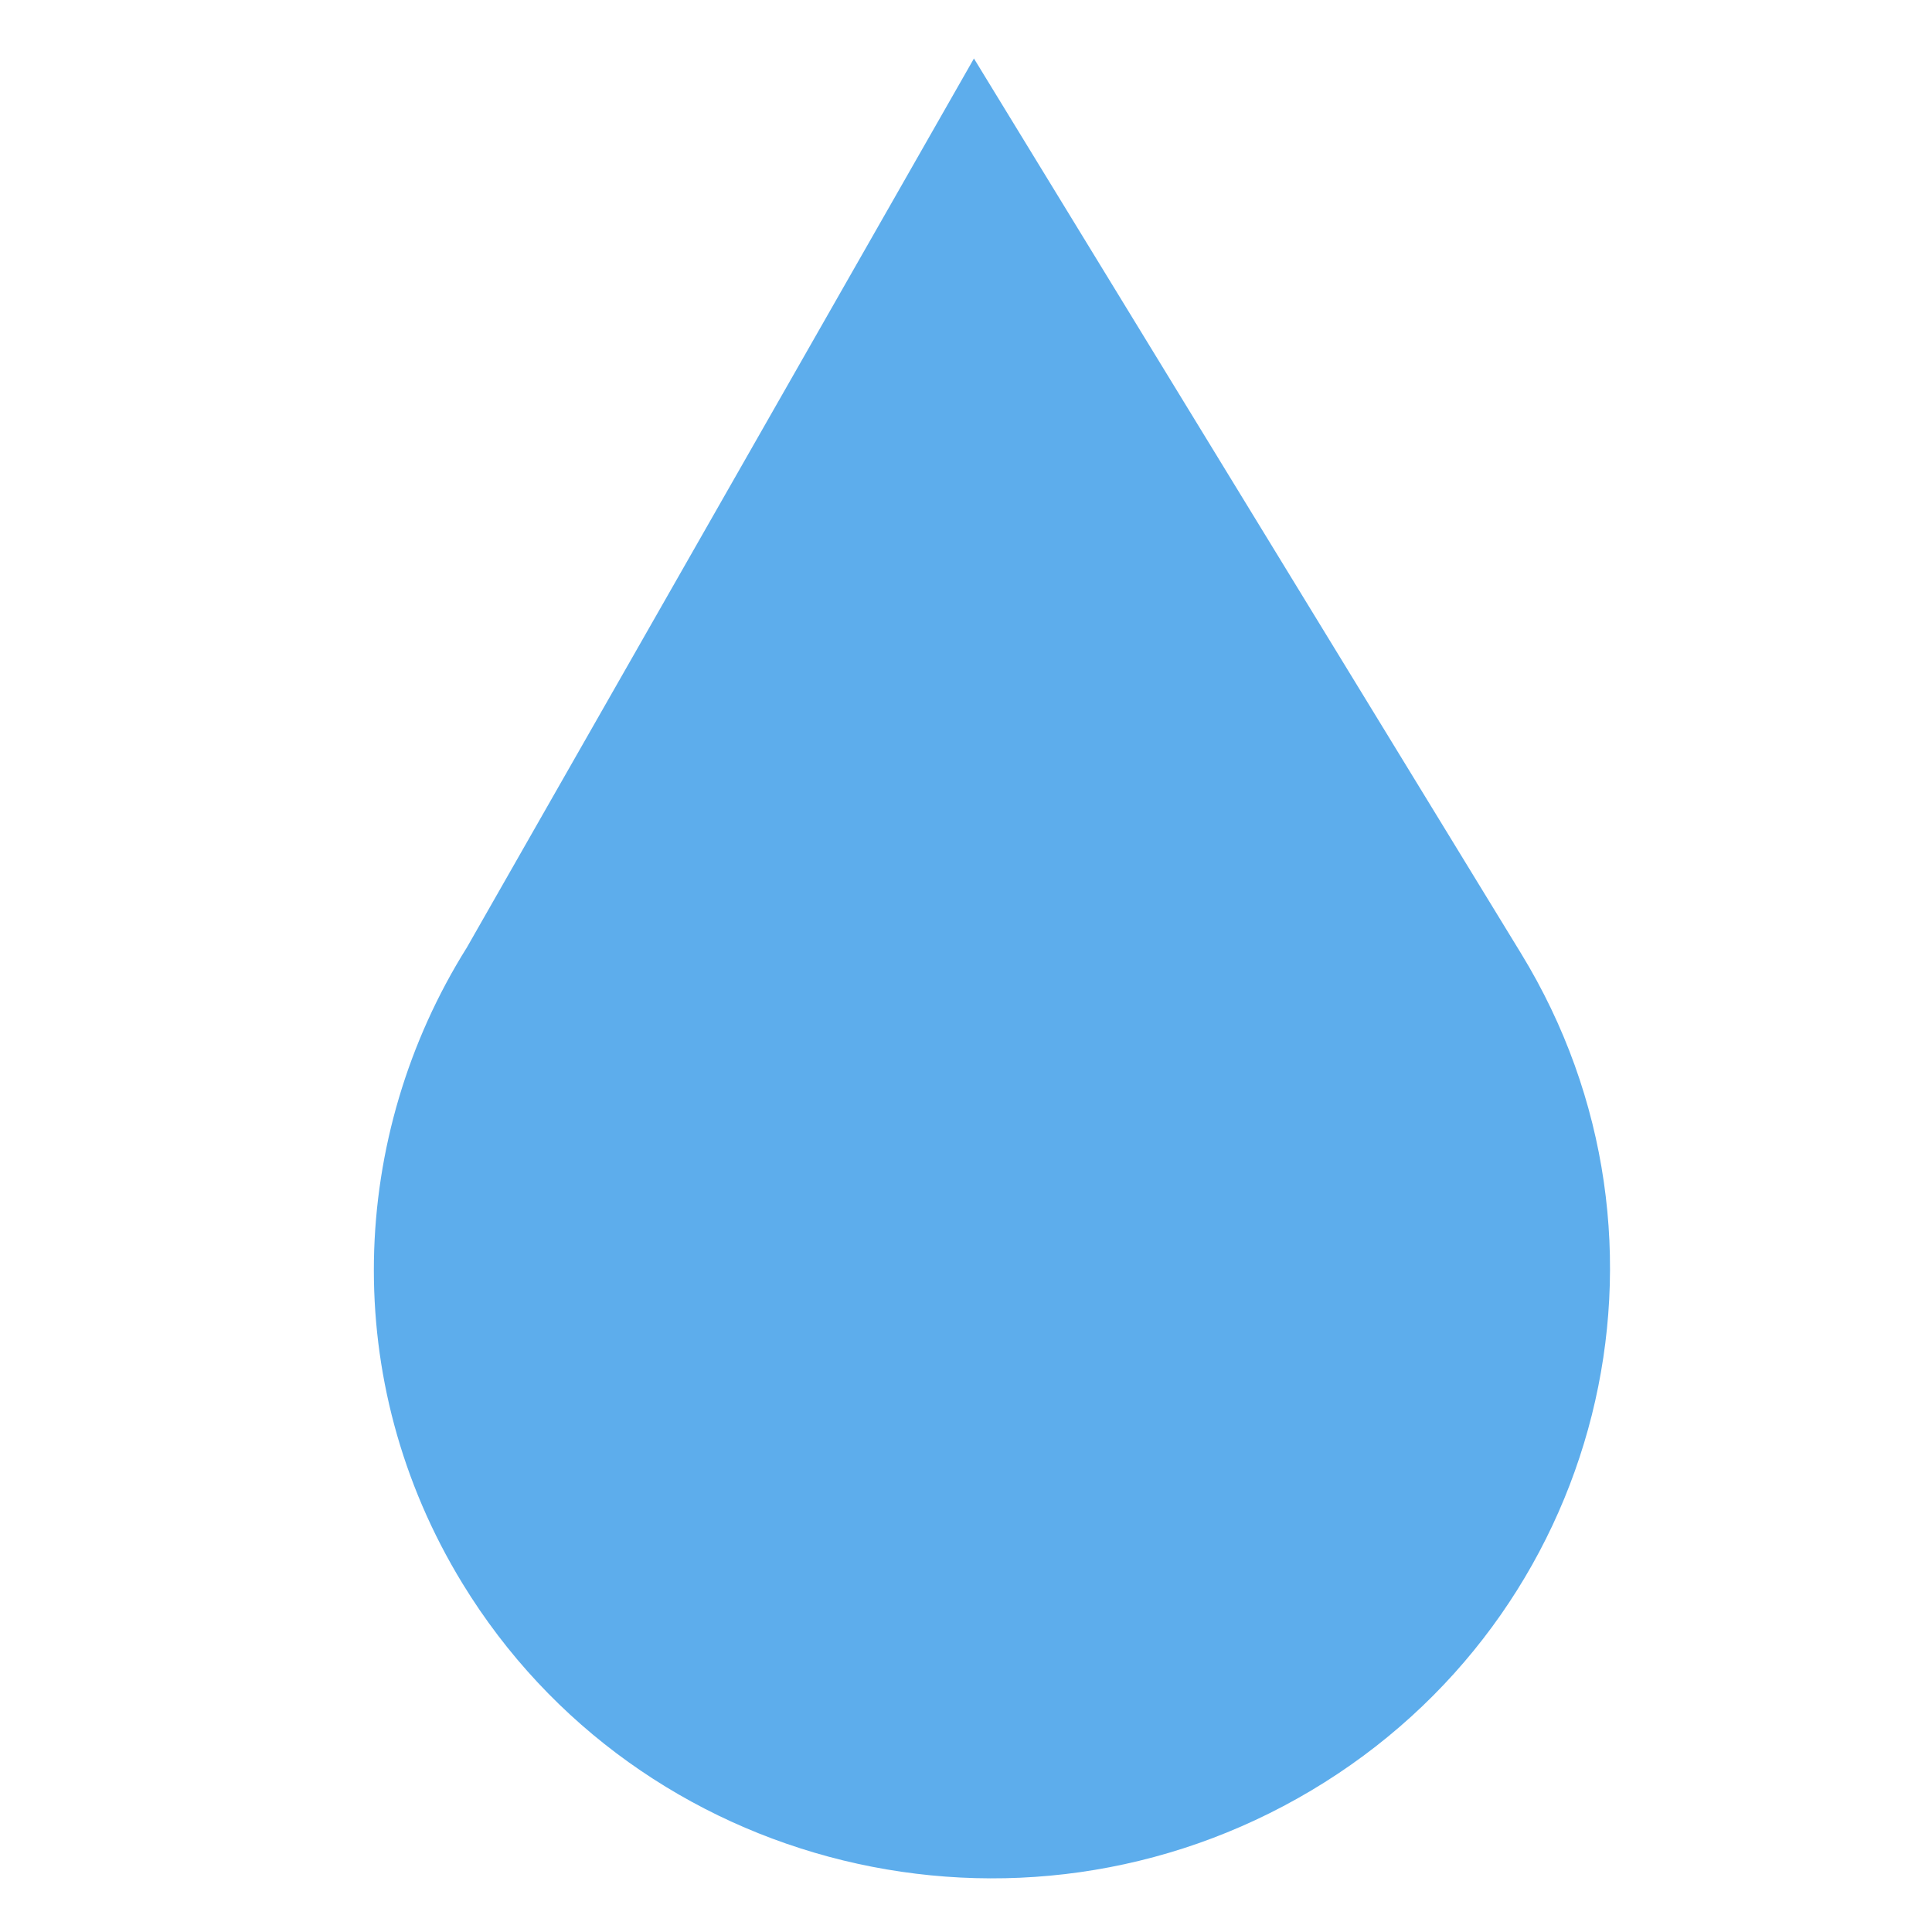
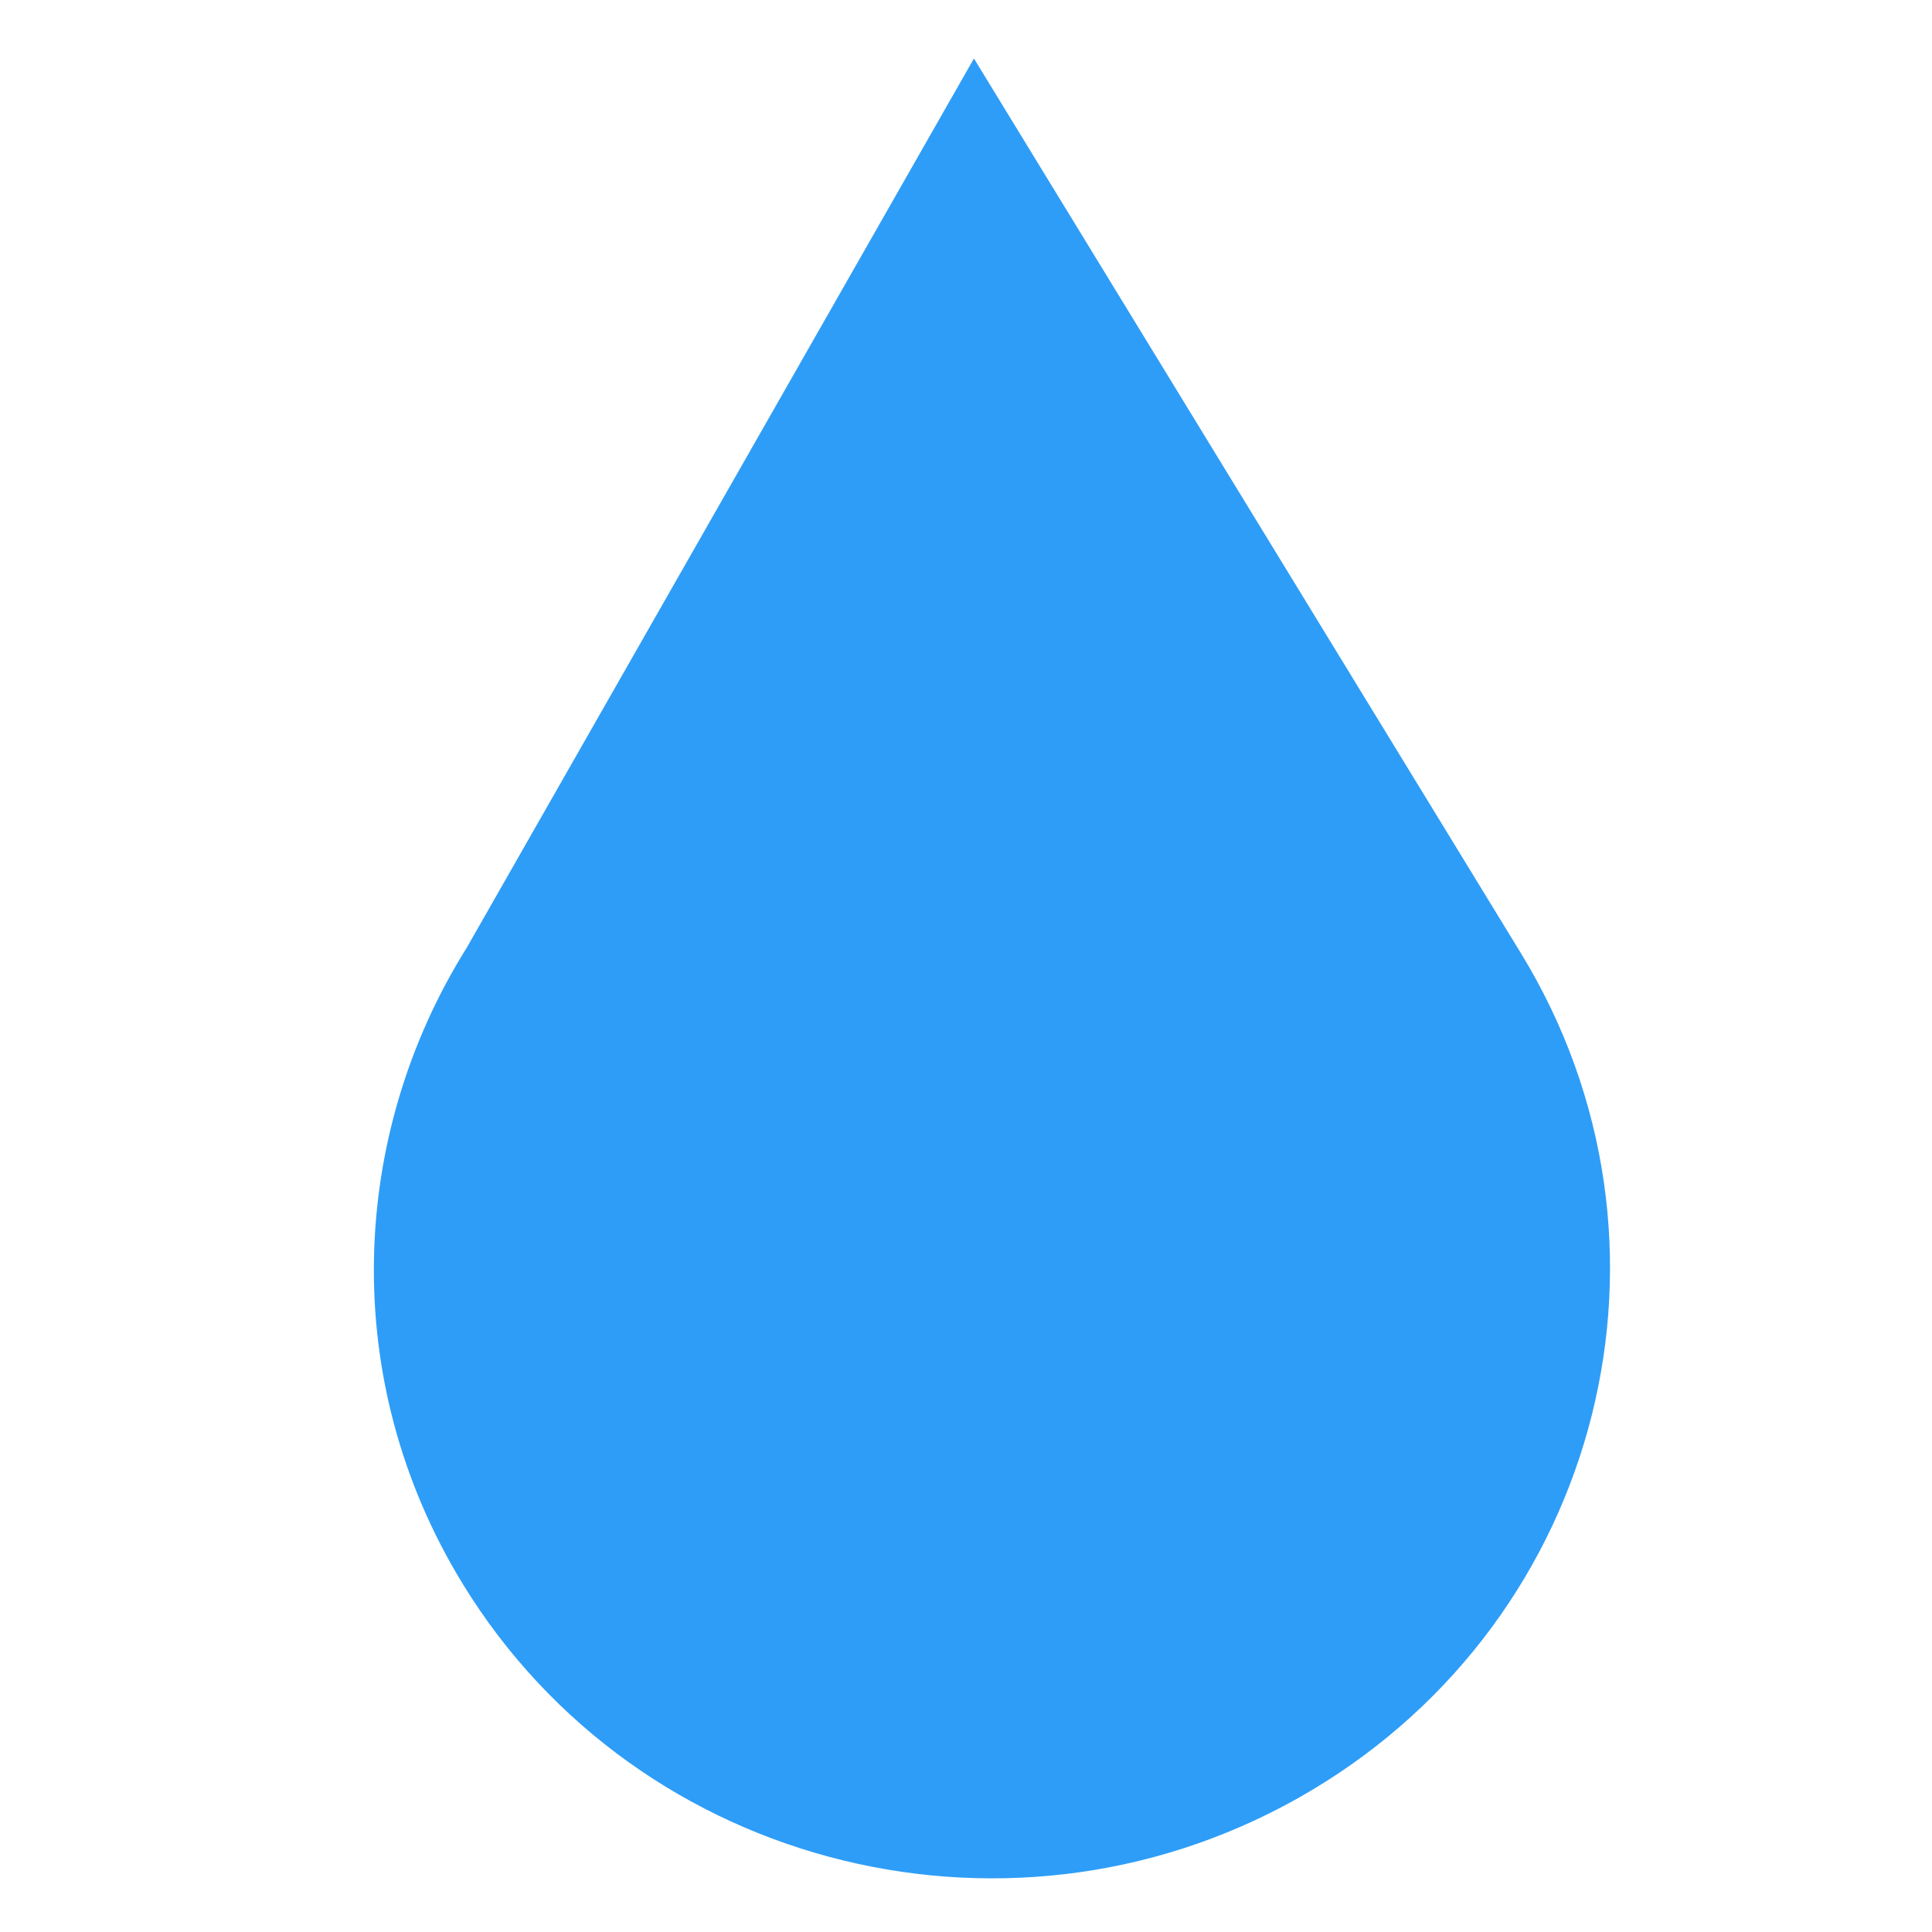
- <svg xmlns="http://www.w3.org/2000/svg" width="800px" height="800px" viewBox="0 0 36 36" aria-hidden="true" role="img" class="iconify iconify--twemoji" preserveAspectRatio="xMidYMid meet">
-   <path fill="#5DADEC" d="M28.344 17.768L18.148 1.09L8.7 17.654c-2.2 3.51-2.392 8.074-.081 11.854c3.285 5.373 10.363 7.098 15.811 3.857c5.446-3.24 7.199-10.22 3.914-15.597z" />
+ <svg xmlns="http://www.w3.org/2000/svg" width="800px" height="800px" viewBox="0 0 36 36" aria-hidden="true" role="img" class="iconify iconify--twemoji" preserveAspectRatio="xMidYMid meet" version="1.1" id="svg1">
+   <defs id="defs1" />
+   <path fill="#5DADEC" d="M28.344 17.768L18.148 1.09L8.7 17.654c-2.2 3.51-2.392 8.074-.081 11.854c3.285 5.373 10.363 7.098 15.811 3.857c5.446-3.24 7.199-10.22 3.914-15.597z" id="path1" style="fill:#2e9df7;fill-opacity:1" />
</svg>
